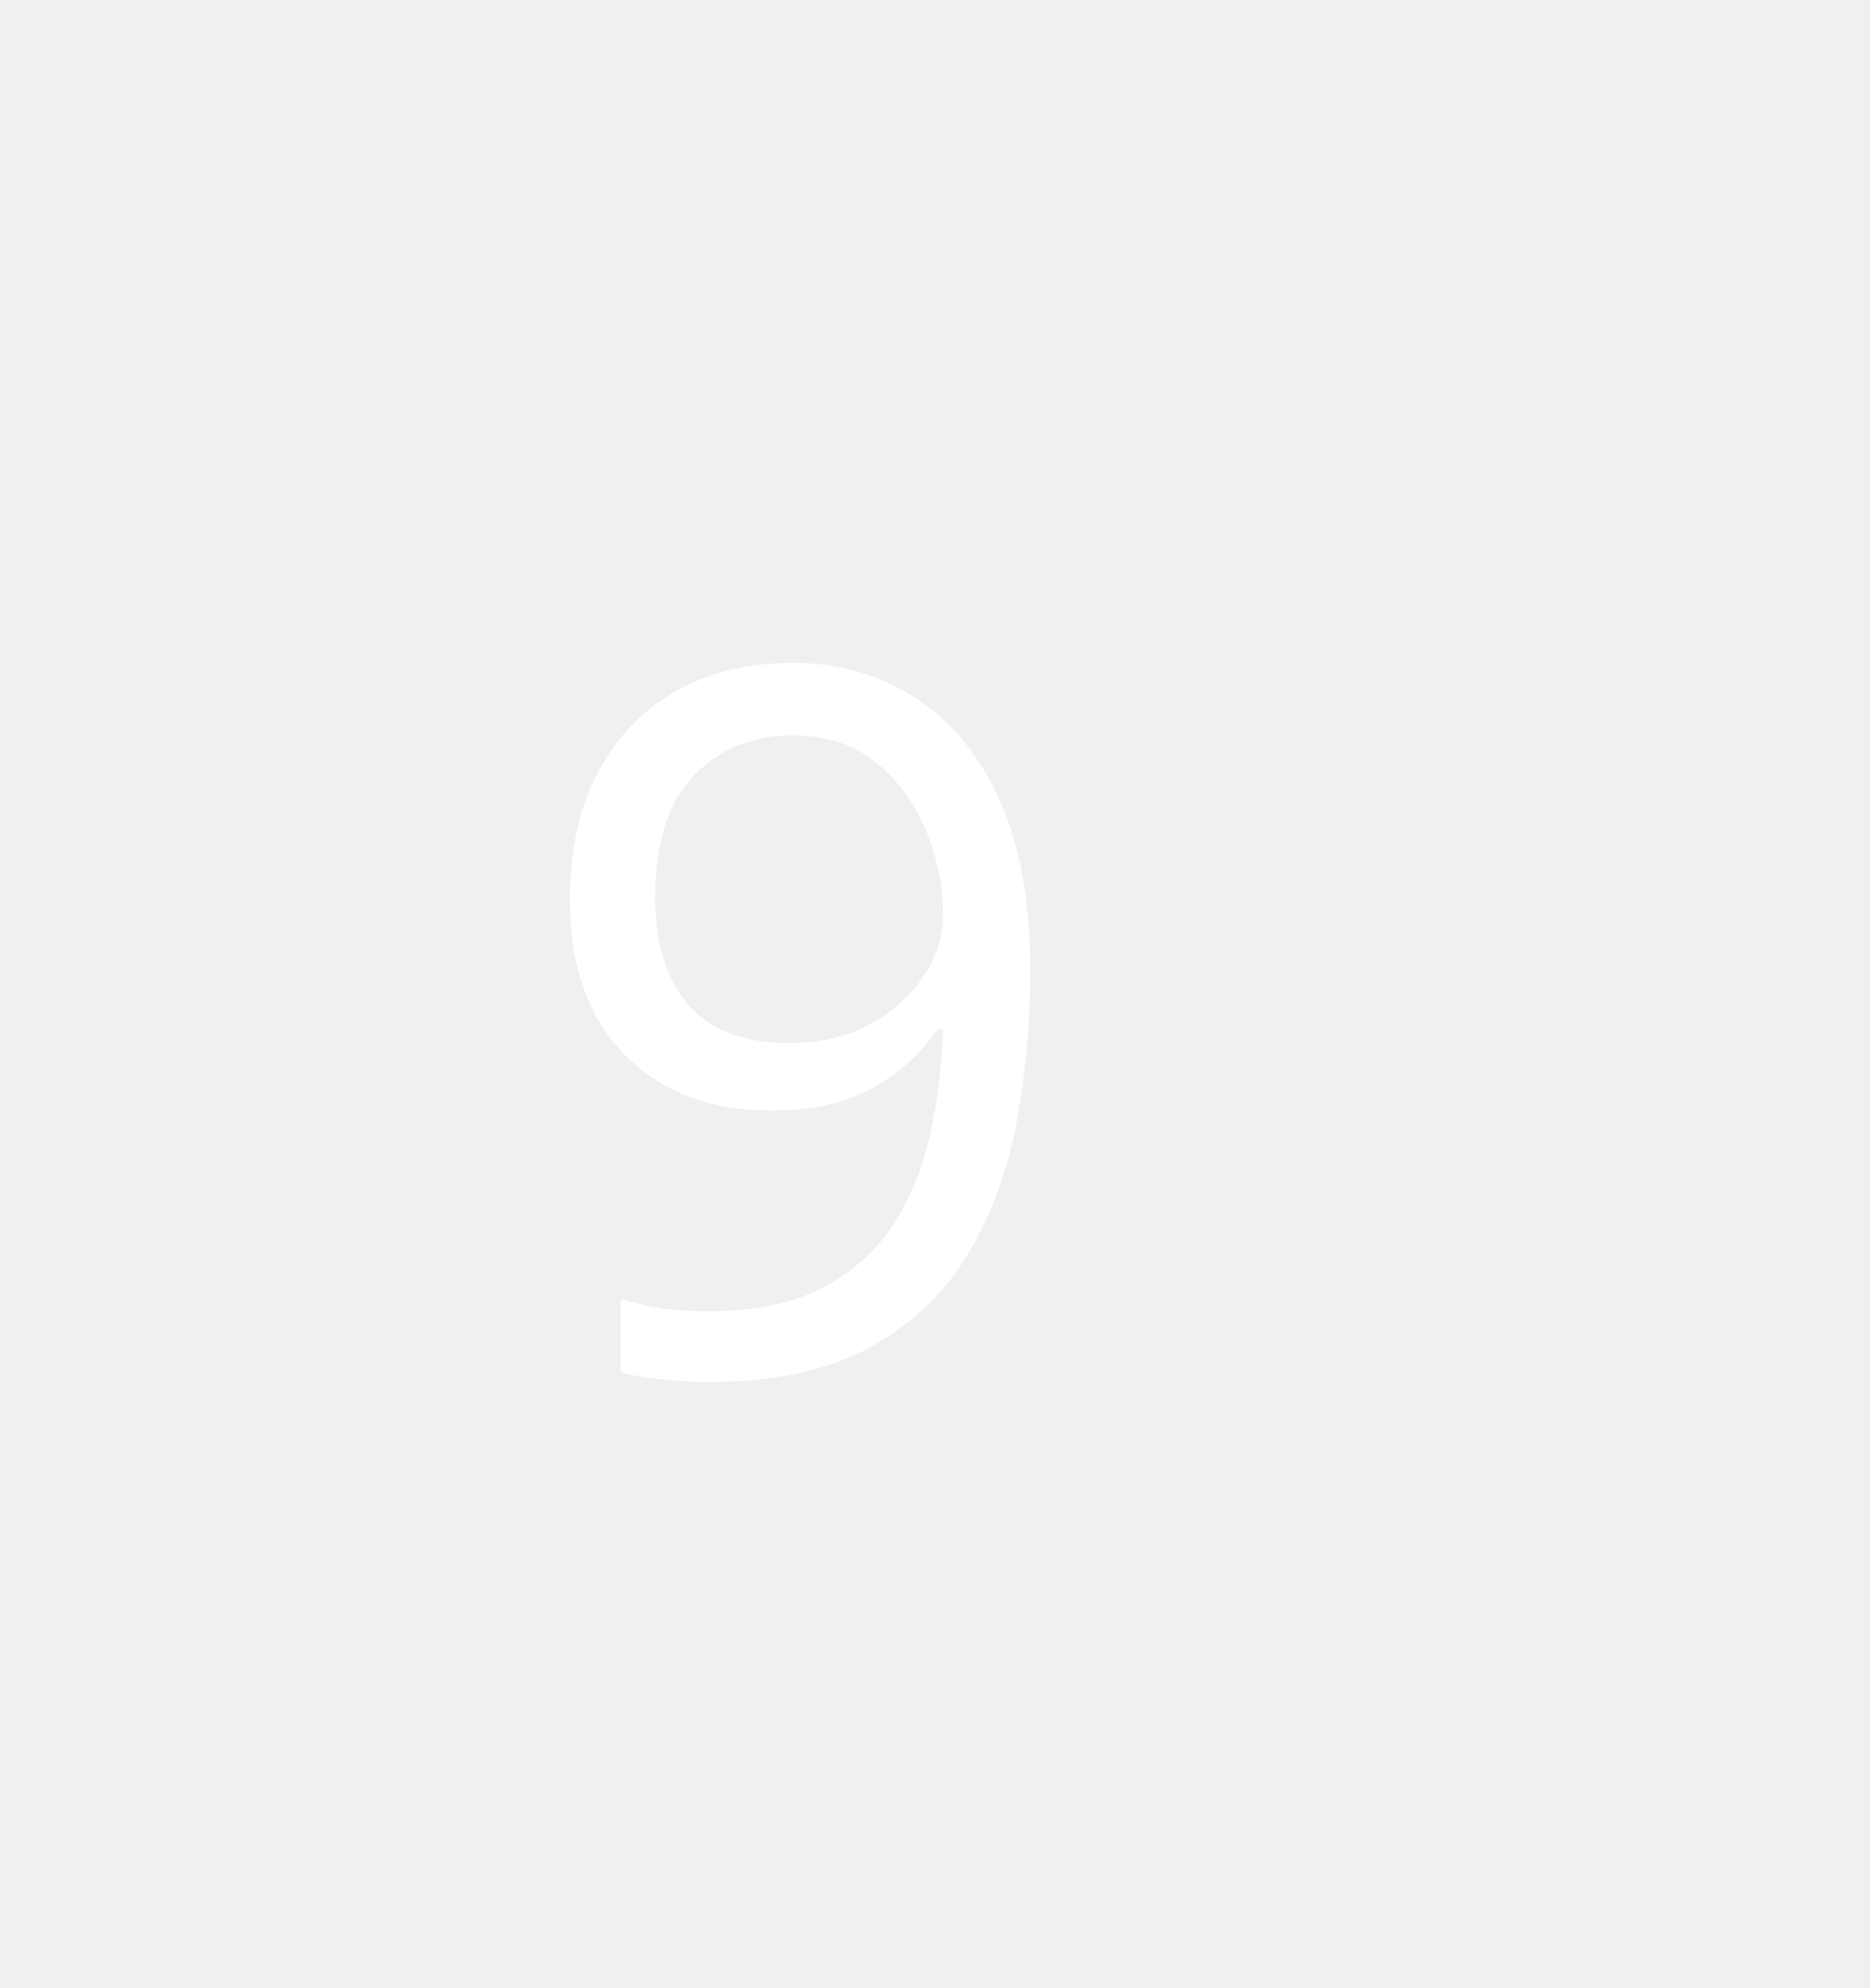
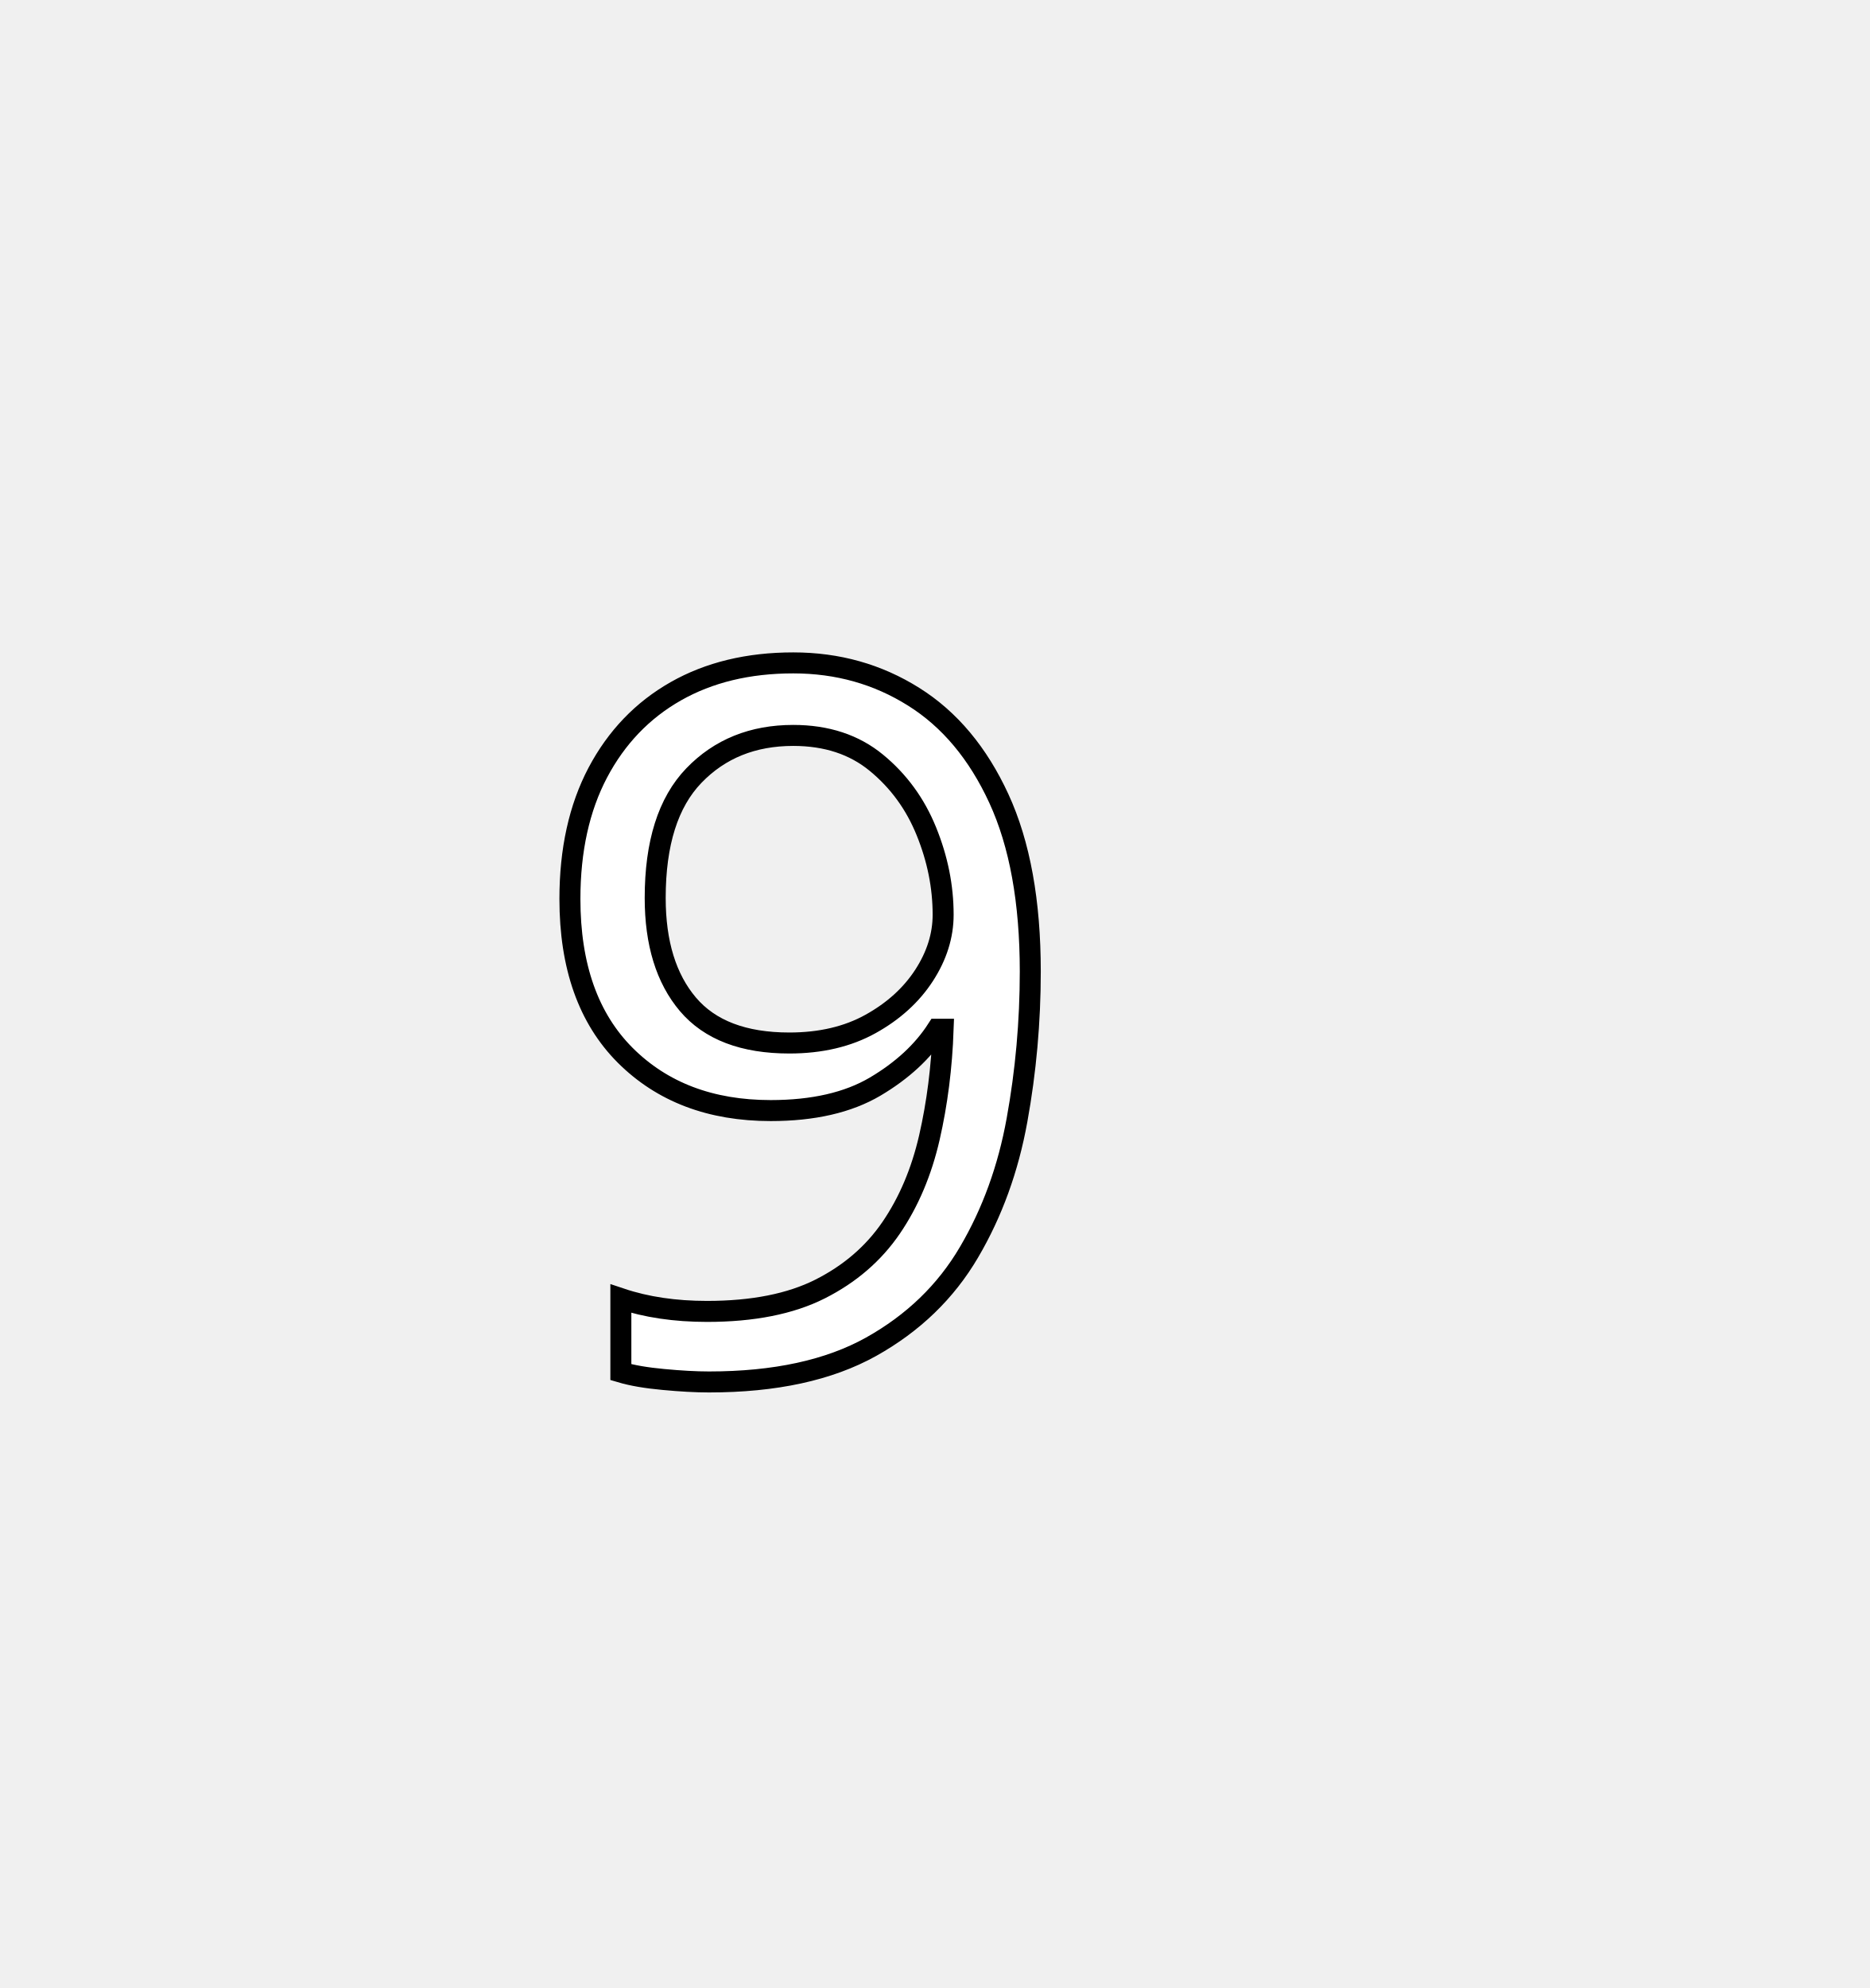
<svg xmlns="http://www.w3.org/2000/svg" xmlns:xlink="http://www.w3.org/1999/xlink" width="235.715mm" height="250.554mm" viewBox="0 0 235.715 250.554" version="1.1" id="svg3914">
  <defs id="defs3911">
    <symbol id="symbol11534">
      <path style="fill:#31498e;fill-opacity:1;fill-rule:nonzero;stroke:none;stroke-width:1.358;stroke-opacity:1" d="m 1281.257,998.888 c -8.729,-2.433 -19.821,-8.354 -22.312,-11.911 -2.82,-4.026 -2.698,-6.148 0.894,-15.534 2.388,-6.24 5.899,-10.912 16.674,-22.188 24.817,-25.97 25.116,-26.519 18.889,-34.682 -5.29,-6.935 -7.188,-15.215 -8.713,-37.994 -1.507,-22.525 -3.604,-31.829 -8.301,-36.828 -7.394,-7.871 -11.646,-3.244 -27.943,30.408 -40.216,83.041 -41.971,86.409 -47.762,91.641 -8.801,7.951 -12.956,7.352 -36.176,-5.217 -10.457,-5.66 -23.486,-12.36 -28.954,-14.888 -12.409,-5.738 -18.885,-12.151 -56.155,-55.609 -15.373,-17.925 -31.993,-37.175 -36.933,-42.776 -11.083,-12.567 -11.688,-13.795 -25.767,-52.282 -6.284,-17.178 -17.399,-46.511 -24.7,-65.183 -7.301,-18.672 -13.195,-35.172 -13.097,-36.666 0.098,-1.494 3.005,-15.243 6.46,-30.555 3.478,-15.414 6.606,-33.128 7.008,-39.689 l 0.726,-11.851 -4.905,-5.429 c -2.698,-2.986 -5.312,-7.049 -5.808,-9.029 -2.195,-8.747 5.672,-69.347 10.435,-80.377 2.025,-4.691 3.758,-6.374 8.903,-8.65 12.732,-5.632 27.572,-0.271 40.728,14.715 4.146,4.723 8.375,8.586 9.397,8.586 2.514,0 4.685,-8.435 4.694,-18.238 0.01,-7.84 -0.16,-8.209 -6.315,-13.941 -6.071,-5.654 -25.846,-16.708 -29.888,-16.708 -3.864,0 -9.886,-4.044 -9.095,-6.107 1.438,-3.748 10.952,-5.164 23.702,-3.529 14.889,1.909 23.879,5.026 38.008,13.176 8.917,5.144 12.87,6.622 18.83,7.041 7.527,0.53 7.56,0.515 16.03,-7.176 11.668,-10.595 11.378,-12.395 -2.123,-13.176 -9.41,-0.545 -12.464,-1.485 -26.99,-8.307 -14.984,-7.038 -25.116,-10.174 -46.782,-14.479 -4.211,-0.837 -8.7,-2.675 -9.976,-4.084 -2.845,-3.144 -6.996,-26.336 -5.66,-31.623 0.613,-2.425 3.955,-6.034 9.405,-10.158 16.156,-12.224 20.096,-17.262 24.686,-31.573 3.318,-10.345 4.693,-12.98 6.939,-13.301 2.085,-0.298 7.547,4.608 21.352,19.179 18.671,19.706 24.392,23.998 31.993,23.998 13.241,0 16.546,-19.286 5.468,-31.903 -9.786,-11.146 -18.213,-37.955 -17.255,-54.899 0.453,-8.024 1.233,-10.352 5.775,-17.254 6.939,-10.543 33.038,-36.695 37.819,-37.895 7.205,-1.808 7.921,-1.35 35.804,22.922 5.876,5.115 13.67,10.821 17.321,12.679 7.915,4.029 18.989,5.443 25.584,3.266 6.336,-2.091 17.346,-12.992 17.346,-17.174 0,-2.78 -1.212,-3.564 -9.176,-5.936 -12.181,-3.628 -18.651,-7.998 -35.487,-23.973 l -14.108,-13.386 11.392,-5.27 c 6.266,-2.899 18.485,-7.594 27.156,-10.435 8.67,-2.84 17.094,-5.987 18.72,-6.993 1.626,-1.006 7.046,-7.94 12.045,-15.409 10.768,-16.088 27.084,-33.481 45.815,-48.837 45.296,-37.136 66.84,-40.918 78.809,-13.835 4.459,10.089 8.203,14.464 12.377,14.464 3.918,0 5.796,-3.599 10.465,-20.055 4.133,-14.565 8.612,-24.006 14.655,-30.888 4.957,-5.646 8.786,-7.786 17.936,-10.023 3.626,-0.886 12.792,-4.249 20.37,-7.473 17.837,-7.588 21.205,-8.12 34.255,-5.409 8.633,1.794 13.84,2.015 26.373,1.119 8.589,-0.613 19.589,-1.219 24.444,-1.345 4.855,-0.127 9.451,-0.317 10.214,-0.422 0.763,-0.106 5.538,-3.218 10.611,-6.917 13.419,-9.783 21.87,-12.669 37.568,-12.832 17.306,-0.179 21.286,2.17 37.463,22.111 6.657,8.207 12.818,14.961 13.69,15.01 0.873,0.049 2.863,-1.975 4.422,-4.499 4.611,-7.461 14.251,-15.51 19.827,-16.557 7.896,-1.481 22.073,0.38 42.221,5.544 21.028,5.389 32.626,10.129 37.655,15.387 9.059,9.471 15.889,35.021 13.042,48.786 -1.938,9.367 -7.87,21.452 -18.123,36.914 -5.791,8.733 -7.609,12.673 -7.609,16.485 0,5.934 3.951,11.601 7.216,10.348 1.214,-0.466 5.211,-6.831 8.882,-14.146 11.119,-22.151 25.394,-38.64 35.139,-40.589 9.882,-1.976 21.329,8.172 46.604,41.316 35.865,47.032 35.37,46.14 36.252,65.37 0.892,19.456 -1.918,35.049 -8.91,49.442 -6.356,13.086 -24.525,39.636 -25.995,37.989 -0.566,-0.634 -1.742,-5.639 -2.612,-11.122 -2.878,-18.13 -7.049,-23.201 -13.65,-16.6 -3.577,3.577 -5.402,10.499 -7.006,26.569 -2.516,25.204 -5.443,42.855 -8.85,53.366 -4.761,14.686 -17.28,39.669 -22.648,45.196 -4.999,5.147 -59.572,41.281 -66.023,43.716 -3.678,1.388 -4.588,1.133 -9.232,-2.589 -14.32,-11.476 -18.907,-9.74 -25.602,9.689 -3.609,10.474 -4.277,11.38 -18.59,25.242 -16.213,15.701 -17.287,18.154 -10.243,23.393 4.604,3.424 16.432,4.548 25.044,2.38 5.696,-1.434 6.625,-1.332 8.936,0.978 1.418,1.418 3.978,8.079 5.689,14.803 3.79,14.896 8.053,24.419 17.953,40.11 13.511,21.414 15.448,30.448 8.69,40.543 -6.345,9.477 -11.902,12.464 -24.549,13.196 -9.623,0.557 -11.541,0.239 -18.191,-3.014 -8.849,-4.329 -13.496,-9.501 -18.121,-20.165 -2.384,-5.497 -4.086,-7.772 -5.598,-7.483 -1.724,0.329 -2.254,2.564 -2.567,10.814 -0.48,12.643 2.045,24.217 9.102,41.721 8.756,21.717 15.169,57.928 15.535,87.722 0.199,16.189 -0.786,23.765 -3.092,23.765 -0.662,0 -3.764,-2.139 -6.893,-4.753 -3.129,-2.614 -6.731,-4.753 -8.005,-4.753 -8.195,0 -7.277,14.959 1.619,26.355 l 4.142,5.306 -2.904,4.879 c -1.597,2.683 -4.912,8.977 -7.365,13.986 -2.454,5.009 -5.012,8.95 -5.685,8.758 -0.673,-0.192 -4.658,-6.429 -8.854,-13.86 -8.775,-15.539 -12.343,-18.516 -32.84,-27.398 -19.55,-8.471 -18.872,-8.418 -18.859,-1.482 0.022,11.413 2.768,29.694 5.596,37.252 4.001,10.695 13.073,19.7 23.59,23.416 11.686,4.13 14.51,5.83 17.803,10.716 5.582,8.283 5.347,22.325 -0.705,42.115 -3.739,12.225 -8.645,19.917 -14.468,22.68 -12.714,6.033 -23.361,-4.345 -21.405,-20.863 1.153,-9.737 -1.725,-14.196 -21.407,-33.164 -19.14,-18.446 -20.802,-21.051 -25.688,-40.279 -3.603,-14.179 -8.541,-24.875 -13.159,-28.508 -5.659,-4.451 -6.304,-3.614 -5.471,7.096 1.055,13.552 6.289,29.345 17.567,53.003 9.718,20.386 11.824,28.79 8.138,32.476 -2.829,2.829 -5.788,-0.201 -14.318,-14.662 -14.741,-24.988 -47.907,-61.868 -59.681,-66.365 -7.377,-2.817 -15.906,-1.958 -15.906,1.602 0,1.208 5.958,7.729 13.24,14.492 33.068,30.707 46.03,46.08 42.471,50.368 -0.887,1.069 -4.828,3.758 -8.757,5.976 -3.929,2.218 -11.564,8.817 -16.965,14.666 -13.479,14.596 -21.697,31.267 -28.001,56.805 -2.581,10.456 -4.696,20.027 -4.699,21.269 -0.01,2.776 2.015,2.452 -57.72,9.252 -85.83,9.771 -110.935,11.306 -124.255,7.593 z" id="path11233" transform="scale(0.2645833)" />
    </symbol>
  </defs>
  <g id="layer1" transform="translate(8.630508,-17.72413)" style="display:inline">
    <use xlink:href="#symbol11534" id="use11920" x="0" y="0" width="100%" height="100%" transform="translate(-268.1603,3.498778)" />
  </g>
  <g id="layer2" style="display:none">
-     <text xml:space="preserve" style="font-size:123.472px;line-height:1.25;font-family:ARKHAM;-inkscape-font-specification:ARKHAM;fill:#ffffff;stroke-width:0.265" x="81.163" y="175.098" id="text14554">
-       <tspan id="tspan14552" style="font-size:123.472px;fill:#ffffff;stroke-width:0.265" x="81.163" y="175.098">1</tspan>
+     <text xml:space="preserve" style="font-size:123.472px;line-height:1.25;font-family:ARKHAM;-inkscape-font-specification:ARKHAM;fill:#ffffff;stroke:#000000;stroke-width:2.646;stroke-miterlimit:4;stroke-dasharray:none" x="81.163" y="175.098" id="text14554">
+       <tspan id="tspan14552" style="font-size:123.472px;fill:#ffffff;stroke:#000000;stroke-width:2.646;stroke-miterlimit:4;stroke-dasharray:none" x="81.163" y="175.098">1</tspan>
    </text>
  </g>
  <g id="g19732" style="display:none">
-     <text xml:space="preserve" style="font-size:123.472px;line-height:1.25;font-family:ARKHAM;-inkscape-font-specification:ARKHAM;fill:#ffffff;stroke-width:0.265" x="66.222" y="173.493" id="text19730">
-       <tspan id="tspan19728" style="font-size:123.472px;fill:#ffffff;stroke-width:0.265" x="66.222" y="173.493">2</tspan>
+     <text xml:space="preserve" style="font-size:123.472px;line-height:1.25;font-family:ARKHAM;-inkscape-font-specification:ARKHAM;fill:#ffffff;stroke:#000000;stroke-width:2.646;stroke-miterlimit:4;stroke-dasharray:none" x="66.222" y="173.493" id="text19730">
+       <tspan id="tspan19728" style="font-size:123.472px;fill:#ffffff;stroke:#000000;stroke-width:2.646;stroke-miterlimit:4;stroke-dasharray:none" x="66.222" y="173.493">2</tspan>
    </text>
  </g>
  <g id="g23472" style="display:none">
-     <text xml:space="preserve" style="font-size:123.472px;line-height:1.25;font-family:ARKHAM;-inkscape-font-specification:ARKHAM;fill:#ffffff;stroke-width:0.265" x="68.26" y="173.74" id="text23470">
-       <tspan id="tspan23468" style="font-size:123.472px;fill:#ffffff;stroke-width:0.265" x="68.26" y="173.74">3</tspan>
+     <text xml:space="preserve" style="font-size:123.472px;line-height:1.25;font-family:ARKHAM;-inkscape-font-specification:ARKHAM;fill:#ffffff;stroke:#000000;stroke-width:2.646;stroke-miterlimit:4;stroke-dasharray:none" x="68.26" y="173.74" id="text23470">
+       <tspan id="tspan23468" style="font-size:123.472px;fill:#ffffff;stroke:#000000;stroke-width:2.646;stroke-miterlimit:4;stroke-dasharray:none" x="68.26" y="173.74">3</tspan>
    </text>
  </g>
  <g id="g25384" style="display:none">
-     <text xml:space="preserve" style="font-size:123.472px;line-height:1.25;font-family:ARKHAM;-inkscape-font-specification:ARKHAM;fill:#ffffff;stroke-width:0.265" x="66.111" y="174.728" id="text25382">
-       <tspan id="tspan25380" style="font-size:123.472px;fill:#ffffff;stroke-width:0.265" x="66.111" y="174.728">4</tspan>
+     <text xml:space="preserve" style="font-size:123.472px;line-height:1.25;font-family:ARKHAM;-inkscape-font-specification:ARKHAM;fill:#ffffff;stroke:#000000;stroke-width:2.646;stroke-miterlimit:4;stroke-dasharray:none" x="66.111" y="174.728" id="text25382">
+       <tspan id="tspan25380" style="font-size:123.472px;fill:#ffffff;stroke:#000000;stroke-width:2.646;stroke-miterlimit:4;stroke-dasharray:none" x="66.111" y="174.728">4</tspan>
    </text>
  </g>
  <g id="g27384" style="display:none">
-     <text xml:space="preserve" style="font-size:123.472px;line-height:1.25;font-family:ARKHAM;-inkscape-font-specification:ARKHAM;fill:#ffffff;stroke-width:0.265" x="70.606" y="174.913" id="text27382">
-       <tspan id="tspan27380" style="font-size:123.472px;fill:#ffffff;stroke-width:0.265" x="70.606" y="174.913">5</tspan>
+     <text xml:space="preserve" style="font-size:123.472px;line-height:1.25;font-family:ARKHAM;-inkscape-font-specification:ARKHAM;fill:#ffffff;stroke:#000000;stroke-width:2.646;stroke-miterlimit:4;stroke-dasharray:none" x="70.606" y="174.913" id="text27382">
+       <tspan id="tspan27380" style="font-size:123.472px;fill:#ffffff;stroke:#000000;stroke-width:2.646;stroke-miterlimit:4;stroke-dasharray:none" x="70.606" y="174.913">5</tspan>
    </text>
  </g>
  <g id="g29308" style="display:none">
-     <text xml:space="preserve" style="font-size:123.472px;line-height:1.25;font-family:ARKHAM;-inkscape-font-specification:ARKHAM;fill:#ffffff;stroke-width:0.265" x="64.247" y="177.012" id="text29306">
-       <tspan id="tspan29304" style="font-size:123.472px;fill:#ffffff;stroke-width:0.265" x="64.247" y="177.012">6</tspan>
+     <text xml:space="preserve" style="font-size:123.472px;line-height:1.25;font-family:ARKHAM;-inkscape-font-specification:ARKHAM;fill:#ffffff;stroke:#000000;stroke-width:2.646;stroke-miterlimit:4;stroke-dasharray:none" x="64.247" y="177.012" id="text29306">
+       <tspan id="tspan29304" style="font-size:123.472px;fill:#ffffff;stroke:#000000;stroke-width:2.646;stroke-miterlimit:4;stroke-dasharray:none" x="64.247" y="177.012">6</tspan>
    </text>
  </g>
  <g id="g32010" style="display:none">
-     <text xml:space="preserve" style="font-size:123.472px;line-height:1.25;font-family:ARKHAM;-inkscape-font-specification:ARKHAM;fill:#ffffff;stroke-width:0.265" x="65.482" y="173.397" id="text32008">
-       <tspan id="tspan32006" style="font-size:123.472px;fill:#ffffff;stroke-width:0.265" x="65.482" y="173.397">7</tspan>
+     <text xml:space="preserve" style="font-size:123.472px;line-height:1.25;font-family:ARKHAM;-inkscape-font-specification:ARKHAM;fill:#ffffff;stroke:#000000;stroke-width:2.646;stroke-miterlimit:4;stroke-dasharray:none" x="65.482" y="173.397" id="text32008">
+       <tspan id="tspan32006" style="font-size:123.472px;fill:#ffffff;stroke:#000000;stroke-width:2.646;stroke-miterlimit:4;stroke-dasharray:none" x="65.482" y="173.397">7</tspan>
    </text>
  </g>
  <g id="g33598" style="display:none">
-     <text xml:space="preserve" style="font-size:123.472px;line-height:1.25;font-family:ARKHAM;-inkscape-font-specification:ARKHAM;fill:#ffffff;stroke-width:0.265" x="63.472" y="173.74" id="text33596">
-       <tspan id="tspan33594" style="font-size:123.472px;fill:#ffffff;stroke-width:0.265" x="63.472" y="173.74">8</tspan>
+     <text xml:space="preserve" style="font-size:123.472px;line-height:1.25;font-family:ARKHAM;-inkscape-font-specification:ARKHAM;fill:#ffffff;stroke:#000000;stroke-width:2.646;stroke-miterlimit:4;stroke-dasharray:none" x="63.472" y="173.74" id="text33596">
+       <tspan id="tspan33594" style="font-size:123.472px;fill:#ffffff;stroke:#000000;stroke-width:2.646;stroke-miterlimit:4;stroke-dasharray:none" x="63.472" y="173.74">8</tspan>
    </text>
  </g>
  <g id="g34754" style="display:inline">
-     <text xml:space="preserve" style="font-size:123.472px;line-height:1.25;font-family:ARKHAM;-inkscape-font-specification:ARKHAM;fill:#ffffff;stroke-width:0.265" x="65.667" y="172.937" id="text34752">
-       <tspan id="tspan34750" style="font-size:123.472px;fill:#ffffff;stroke-width:0.265" x="65.667" y="172.937">9</tspan>
+     <text xml:space="preserve" style="font-size:123.472px;line-height:1.25;font-family:ARKHAM;-inkscape-font-specification:ARKHAM;fill:#ffffff;stroke:#000000;stroke-width:2.646;stroke-miterlimit:4;stroke-dasharray:none" x="65.667" y="172.937" id="text34752">
+       <tspan id="tspan34750" style="font-size:123.472px;fill:#ffffff;stroke:#000000;stroke-width:2.646;stroke-miterlimit:4;stroke-dasharray:none" x="65.667" y="172.937">9</tspan>
    </text>
  </g>
</svg>
